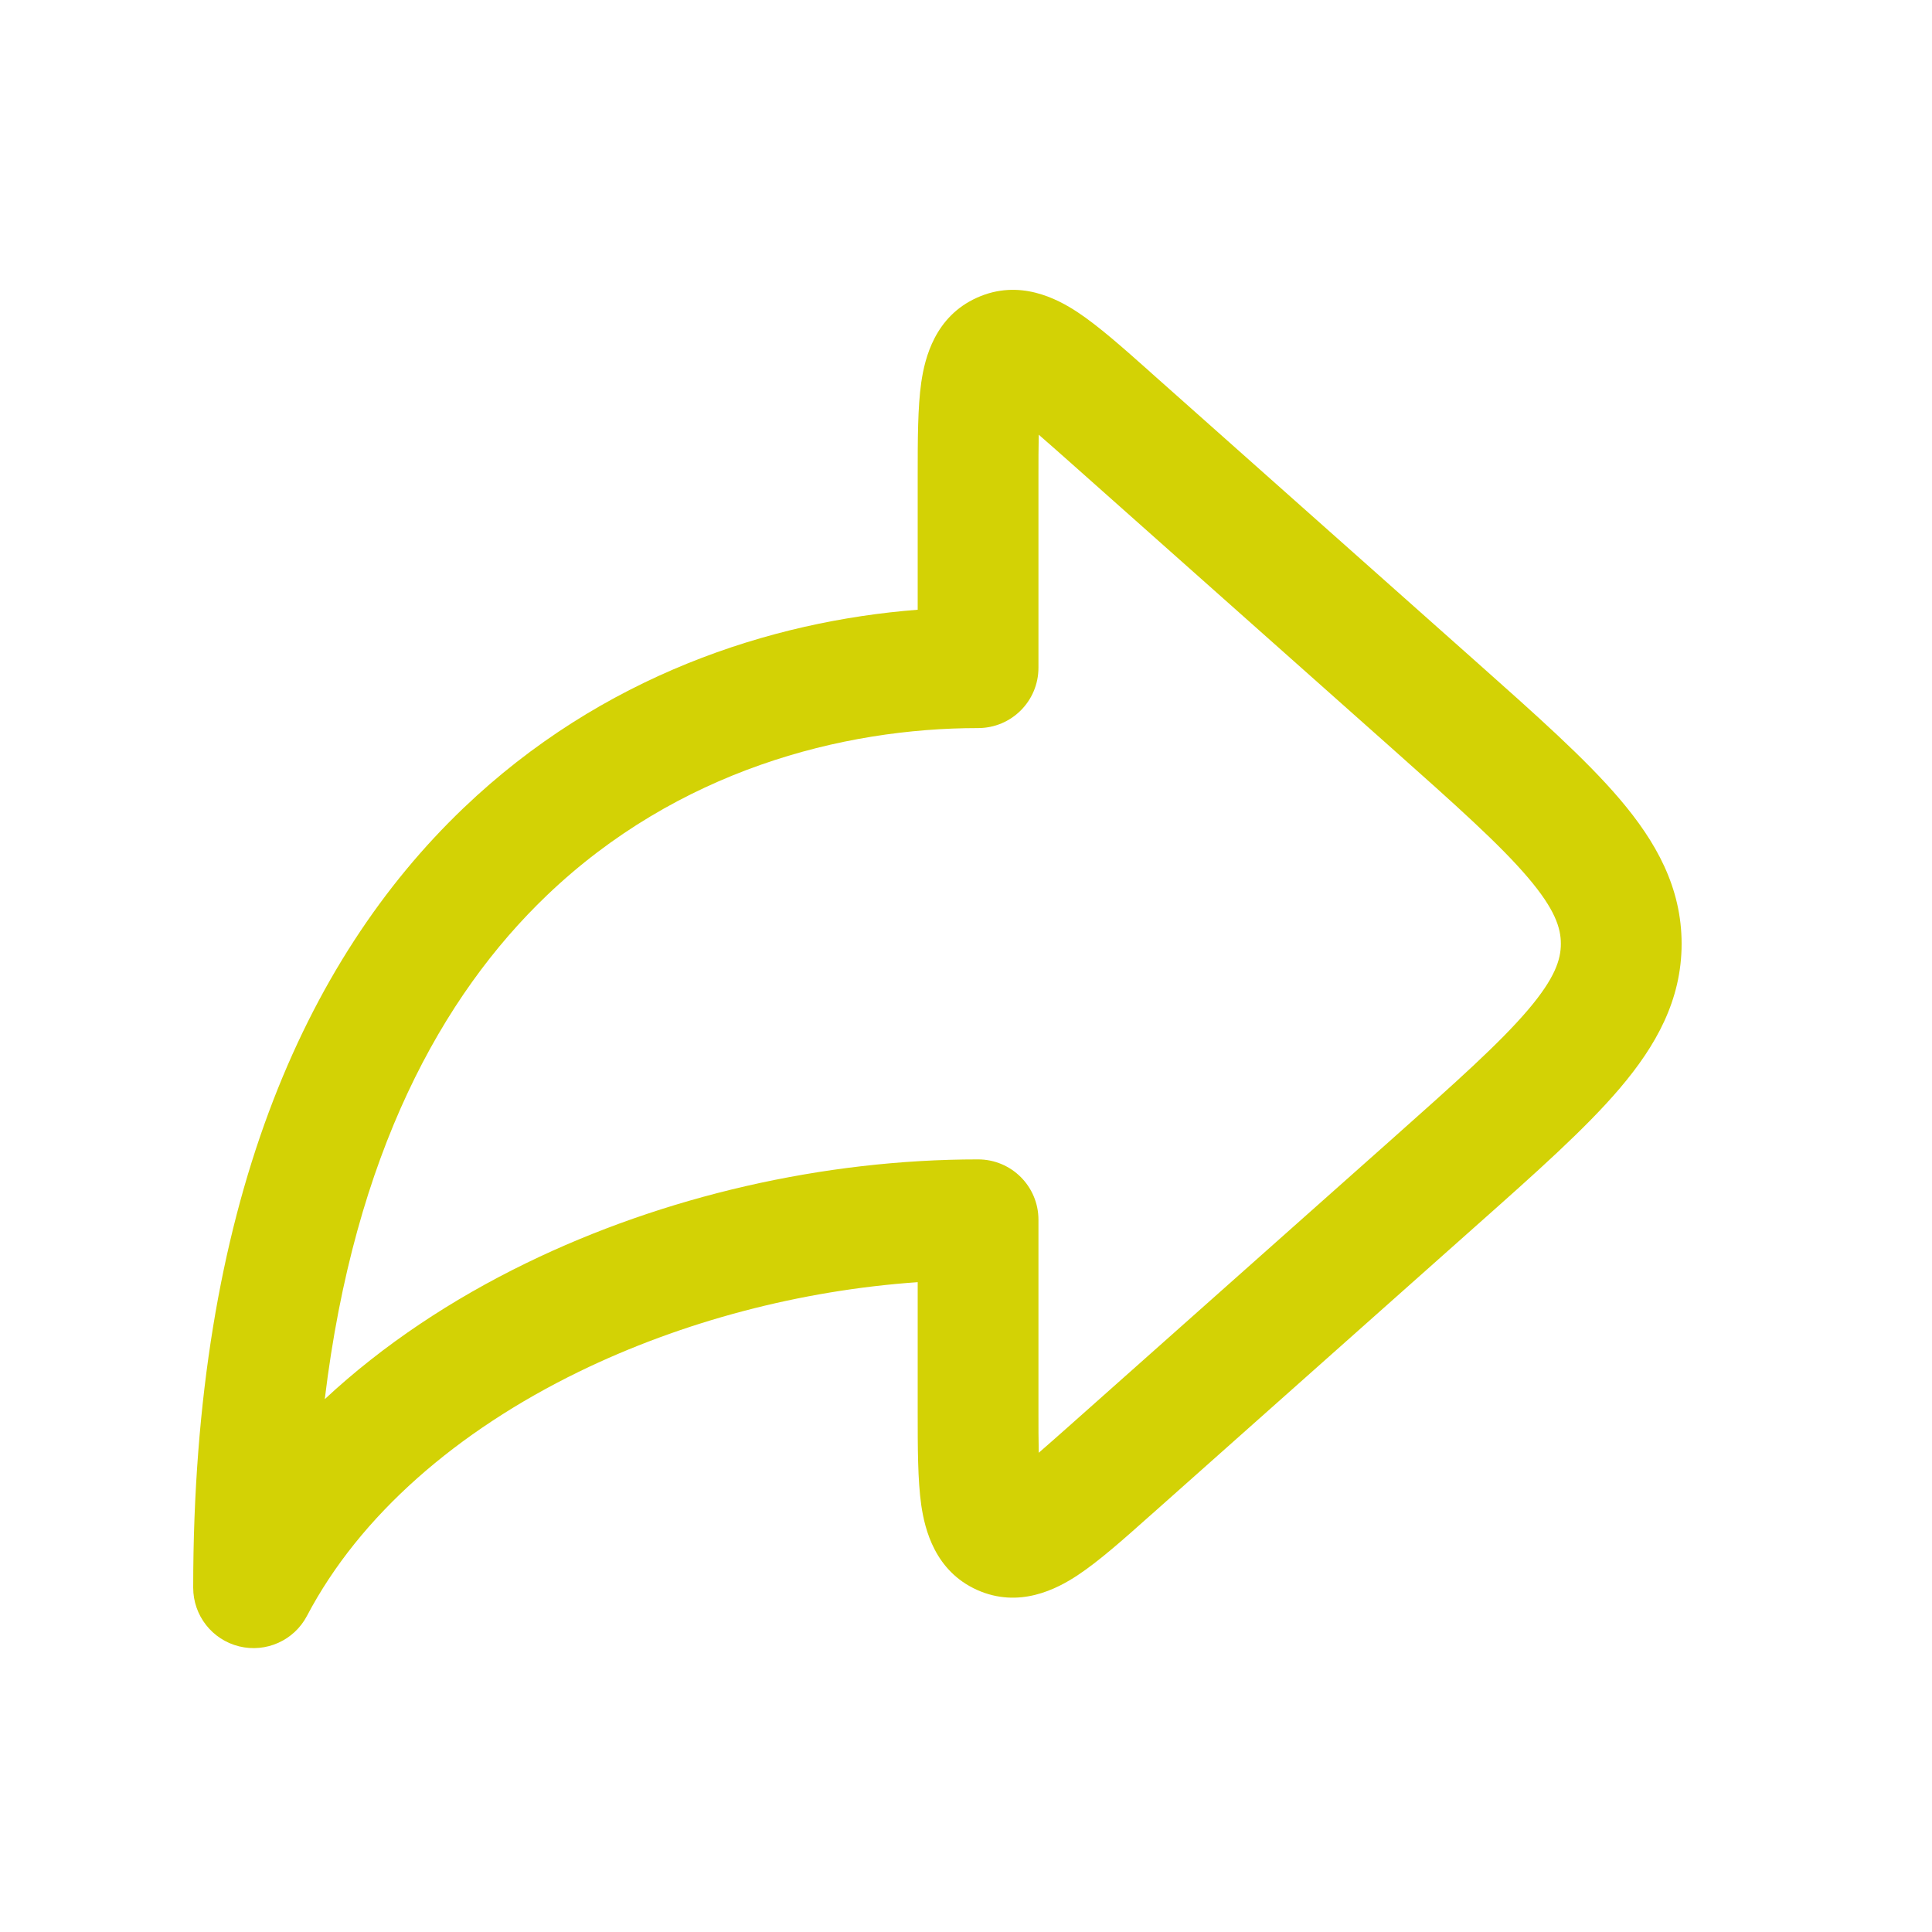
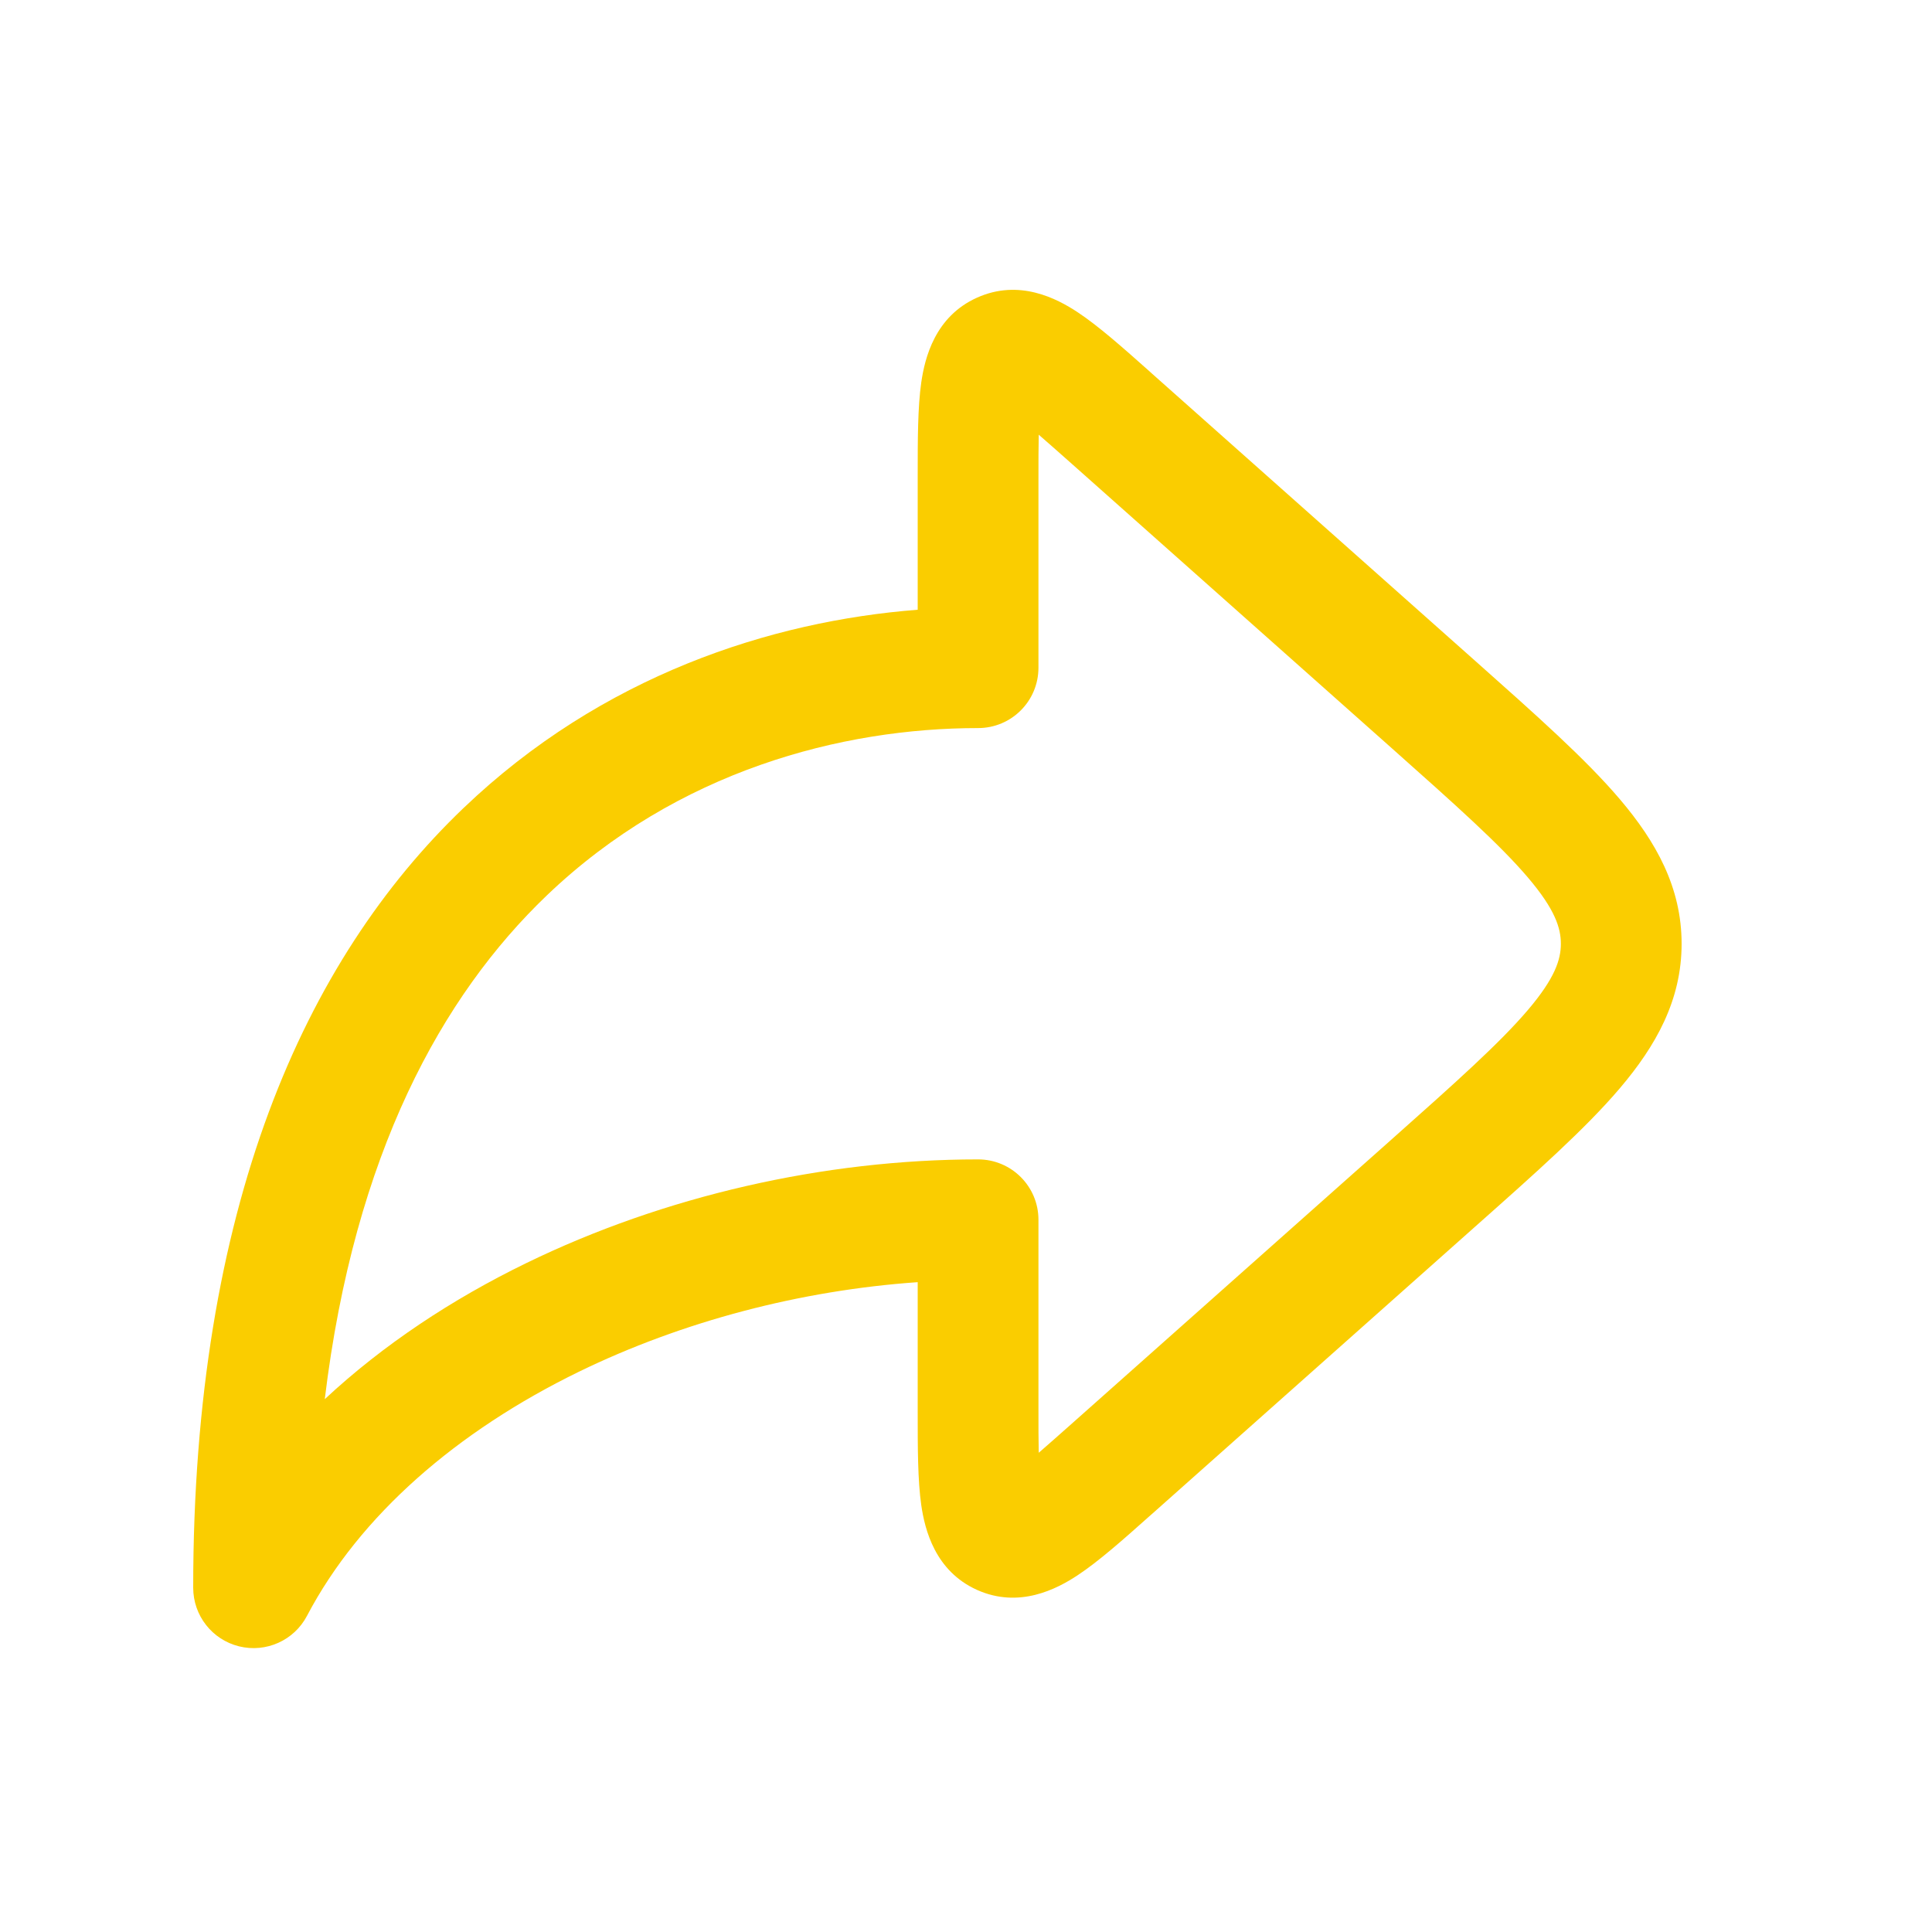
<svg xmlns="http://www.w3.org/2000/svg" width="20" height="20" viewBox="0 0 20 20" fill="none">
-   <path fill-rule="evenodd" clip-rule="evenodd" d="M11.895 3.84C11.906 3.85 11.916 3.859 11.927 3.869L15.272 6.842C15.896 7.397 16.414 7.856 16.769 8.274C17.142 8.713 17.408 9.185 17.408 9.77C17.408 10.354 17.142 10.826 16.769 11.265C16.414 11.683 15.896 12.143 15.272 12.697L11.927 15.671C11.916 15.68 11.906 15.69 11.895 15.699C11.625 15.94 11.372 16.164 11.154 16.308C10.94 16.449 10.551 16.654 10.115 16.459C9.679 16.263 9.574 15.835 9.537 15.582C9.5 15.323 9.5 14.985 9.5 14.624C9.5 14.609 9.5 14.595 9.5 14.581V13.273C8.29 13.357 7.065 13.678 5.993 14.2C4.732 14.815 3.725 15.686 3.178 16.727C3.045 16.981 2.755 17.112 2.475 17.043C2.196 16.974 2 16.724 2 16.436C2 12.502 3.151 9.94 4.797 8.366C6.232 6.993 7.98 6.43 9.5 6.312V4.959C9.5 4.944 9.5 4.93 9.5 4.916C9.5 4.554 9.5 4.216 9.537 3.958C9.574 3.704 9.679 3.276 10.115 3.081C10.551 2.885 10.94 3.09 11.154 3.231C11.372 3.375 11.625 3.6 11.895 3.84ZM10.753 4.5C10.847 4.581 10.959 4.681 11.097 4.803L14.407 7.745C15.075 8.339 15.525 8.741 15.817 9.084C16.097 9.413 16.158 9.606 16.158 9.77C16.158 9.933 16.097 10.126 15.817 10.455C15.525 10.798 15.075 11.2 14.407 11.794L11.097 14.736C10.959 14.858 10.847 14.958 10.753 15.039C10.75 14.915 10.75 14.764 10.75 14.581V12.627C10.75 12.281 10.47 12.002 10.125 12.002C8.531 12.002 6.875 12.38 5.445 13.077C4.679 13.45 3.966 13.921 3.362 14.484C3.669 11.944 4.577 10.306 5.661 9.269C7.011 7.977 8.717 7.537 10.125 7.537C10.47 7.537 10.75 7.258 10.75 6.912V4.959C10.75 4.775 10.75 4.624 10.753 4.5Z" fill="#D3D205" />
+   <path fill-rule="evenodd" clip-rule="evenodd" d="M11.895 3.84C11.906 3.85 11.916 3.859 11.927 3.869L15.272 6.842C15.896 7.397 16.414 7.856 16.769 8.274C17.142 8.713 17.408 9.185 17.408 9.77C17.408 10.354 17.142 10.826 16.769 11.265C16.414 11.683 15.896 12.143 15.272 12.697L11.927 15.671C11.916 15.68 11.906 15.69 11.895 15.699C11.625 15.94 11.372 16.164 11.154 16.308C10.94 16.449 10.551 16.654 10.115 16.459C9.679 16.263 9.574 15.835 9.537 15.582C9.5 15.323 9.5 14.985 9.5 14.624C9.5 14.609 9.5 14.595 9.5 14.581V13.273C8.29 13.357 7.065 13.678 5.993 14.2C4.732 14.815 3.725 15.686 3.178 16.727C3.045 16.981 2.755 17.112 2.475 17.043C2.196 16.974 2 16.724 2 16.436C2 12.502 3.151 9.94 4.797 8.366C6.232 6.993 7.98 6.43 9.5 6.312V4.959C9.5 4.944 9.5 4.93 9.5 4.916C9.5 4.554 9.5 4.216 9.537 3.958C9.574 3.704 9.679 3.276 10.115 3.081C10.551 2.885 10.94 3.09 11.154 3.231C11.372 3.375 11.625 3.6 11.895 3.84ZM10.753 4.5C10.847 4.581 10.959 4.681 11.097 4.803L14.407 7.745C15.075 8.339 15.525 8.741 15.817 9.084C16.097 9.413 16.158 9.606 16.158 9.77C16.158 9.933 16.097 10.126 15.817 10.455C15.525 10.798 15.075 11.2 14.407 11.794L11.097 14.736C10.959 14.858 10.847 14.958 10.753 15.039C10.75 14.915 10.75 14.764 10.75 14.581V12.627C10.75 12.281 10.47 12.002 10.125 12.002C8.531 12.002 6.875 12.38 5.445 13.077C4.679 13.45 3.966 13.921 3.362 14.484C3.669 11.944 4.577 10.306 5.661 9.269C7.011 7.977 8.717 7.537 10.125 7.537C10.47 7.537 10.75 7.258 10.75 6.912V4.959C10.75 4.775 10.75 4.624 10.753 4.5Z" fill="#FACD00" />
</svg>
